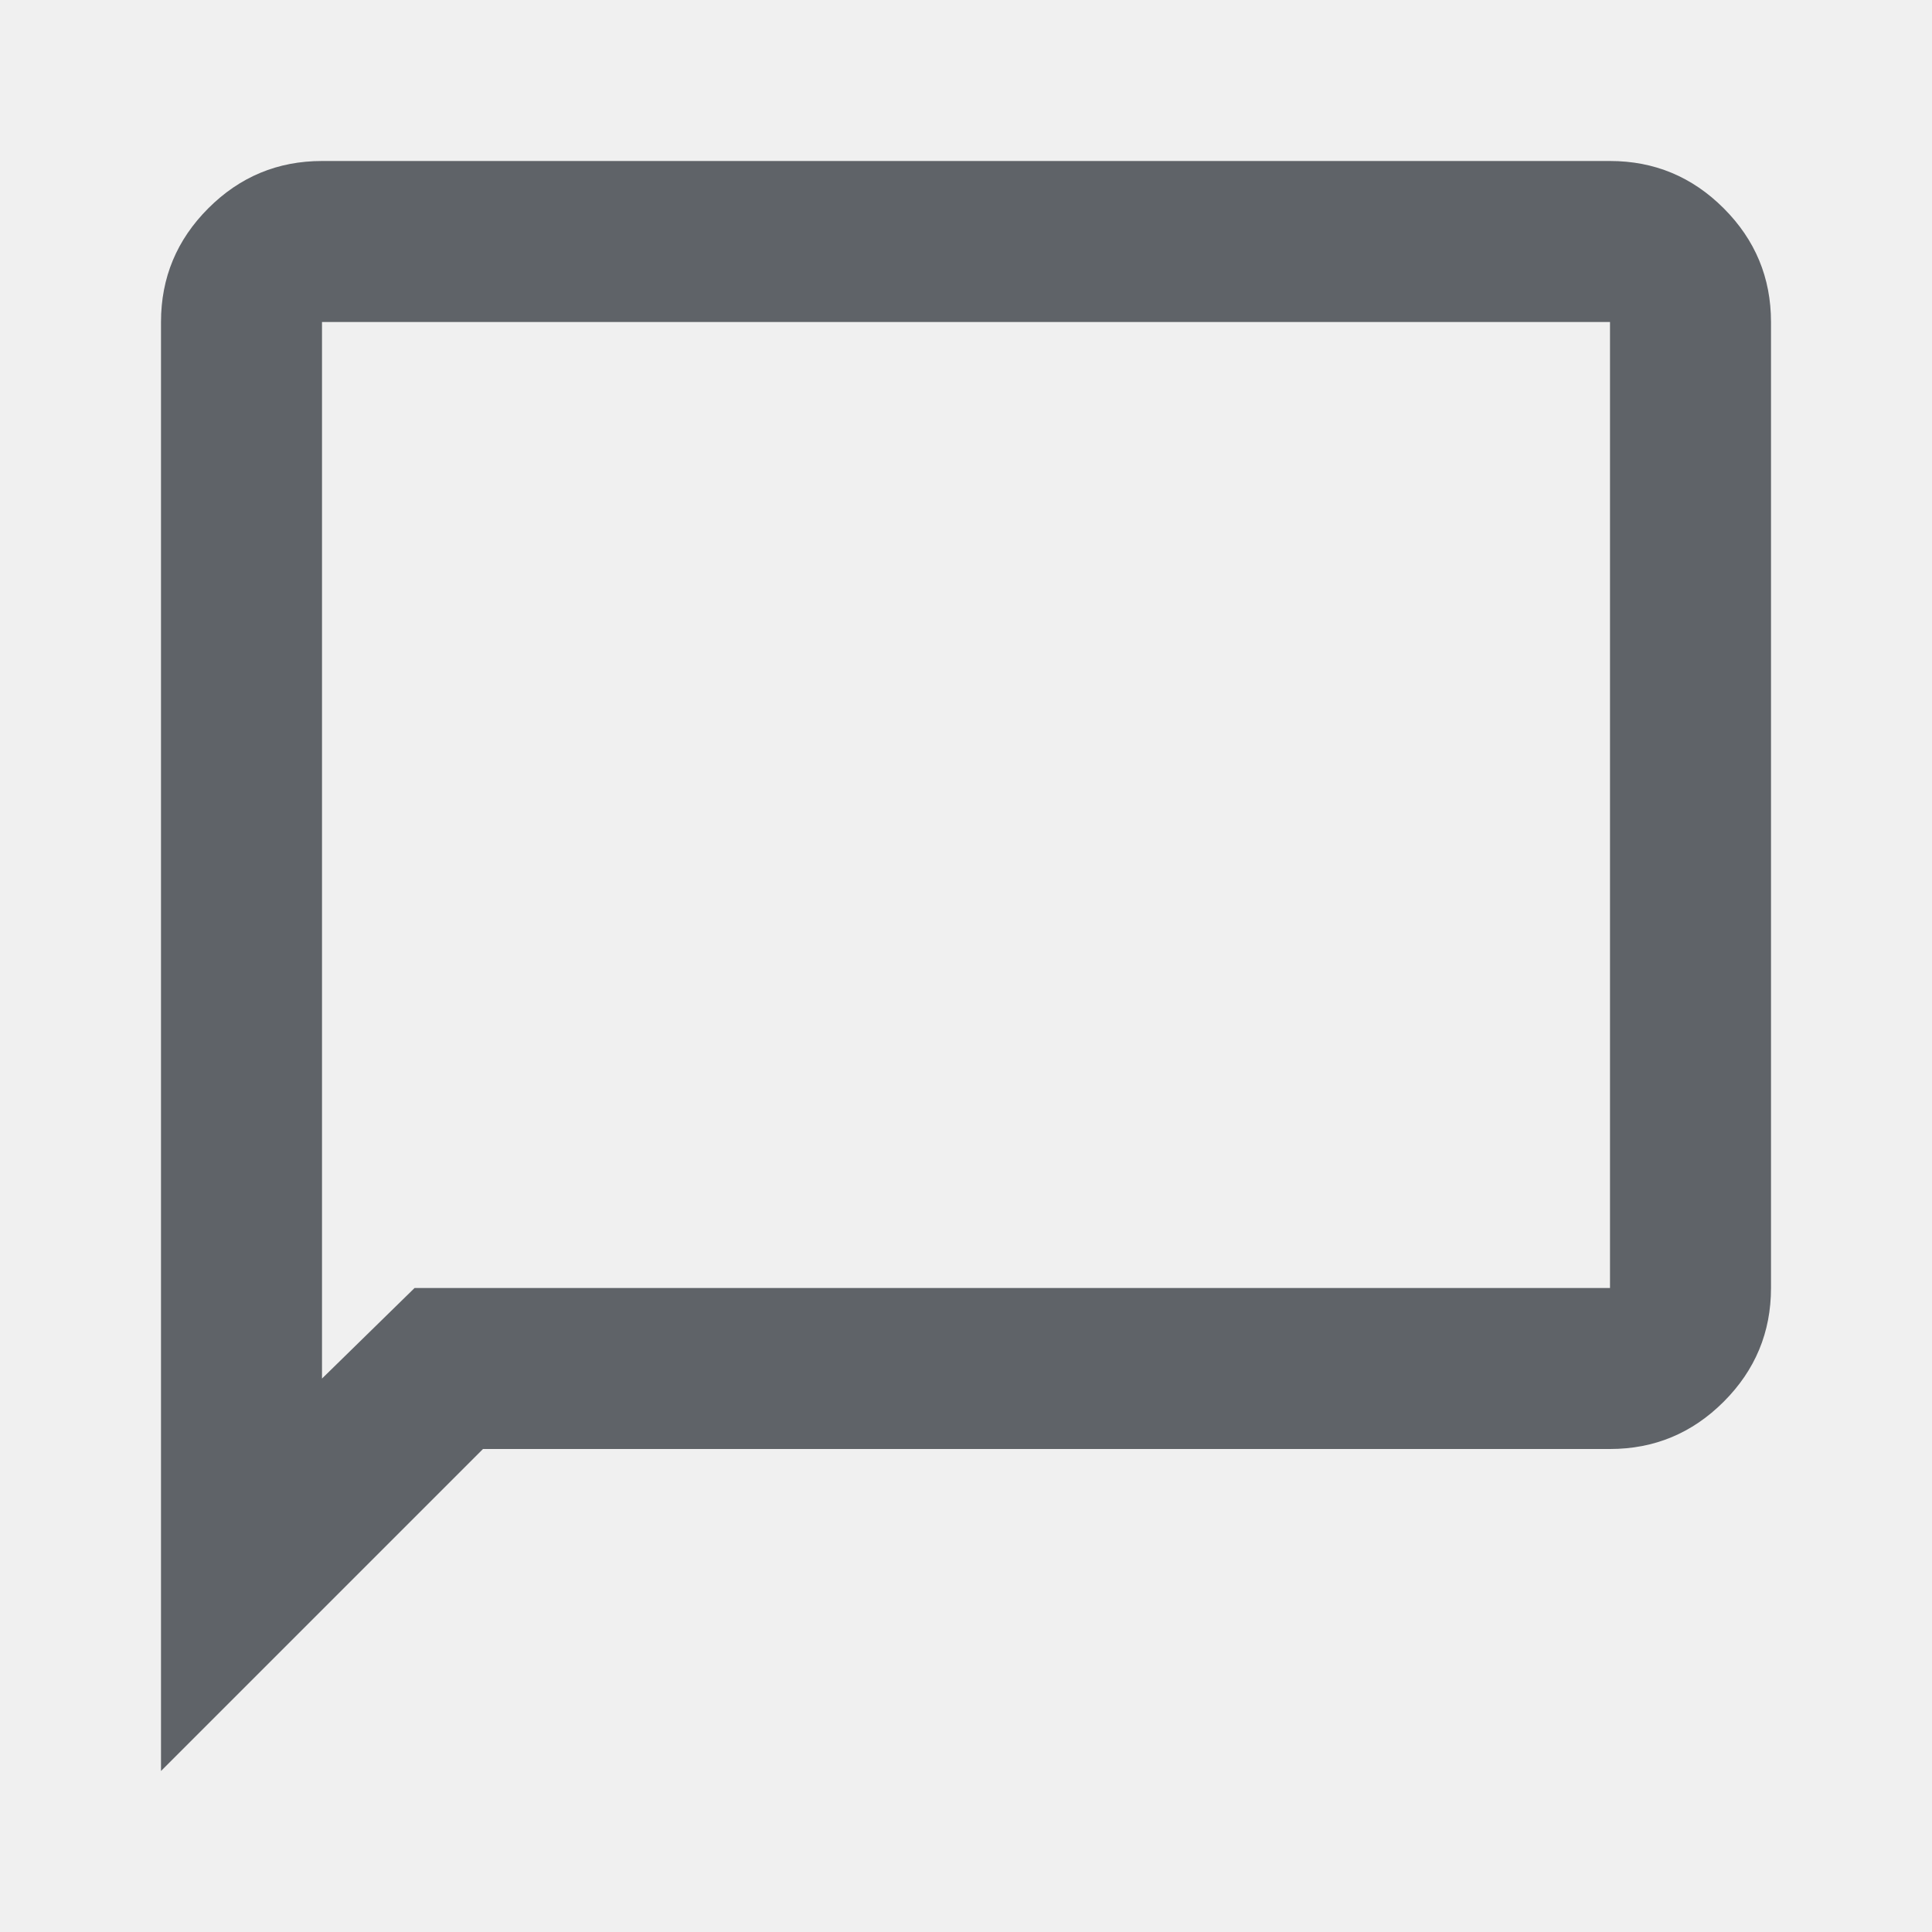
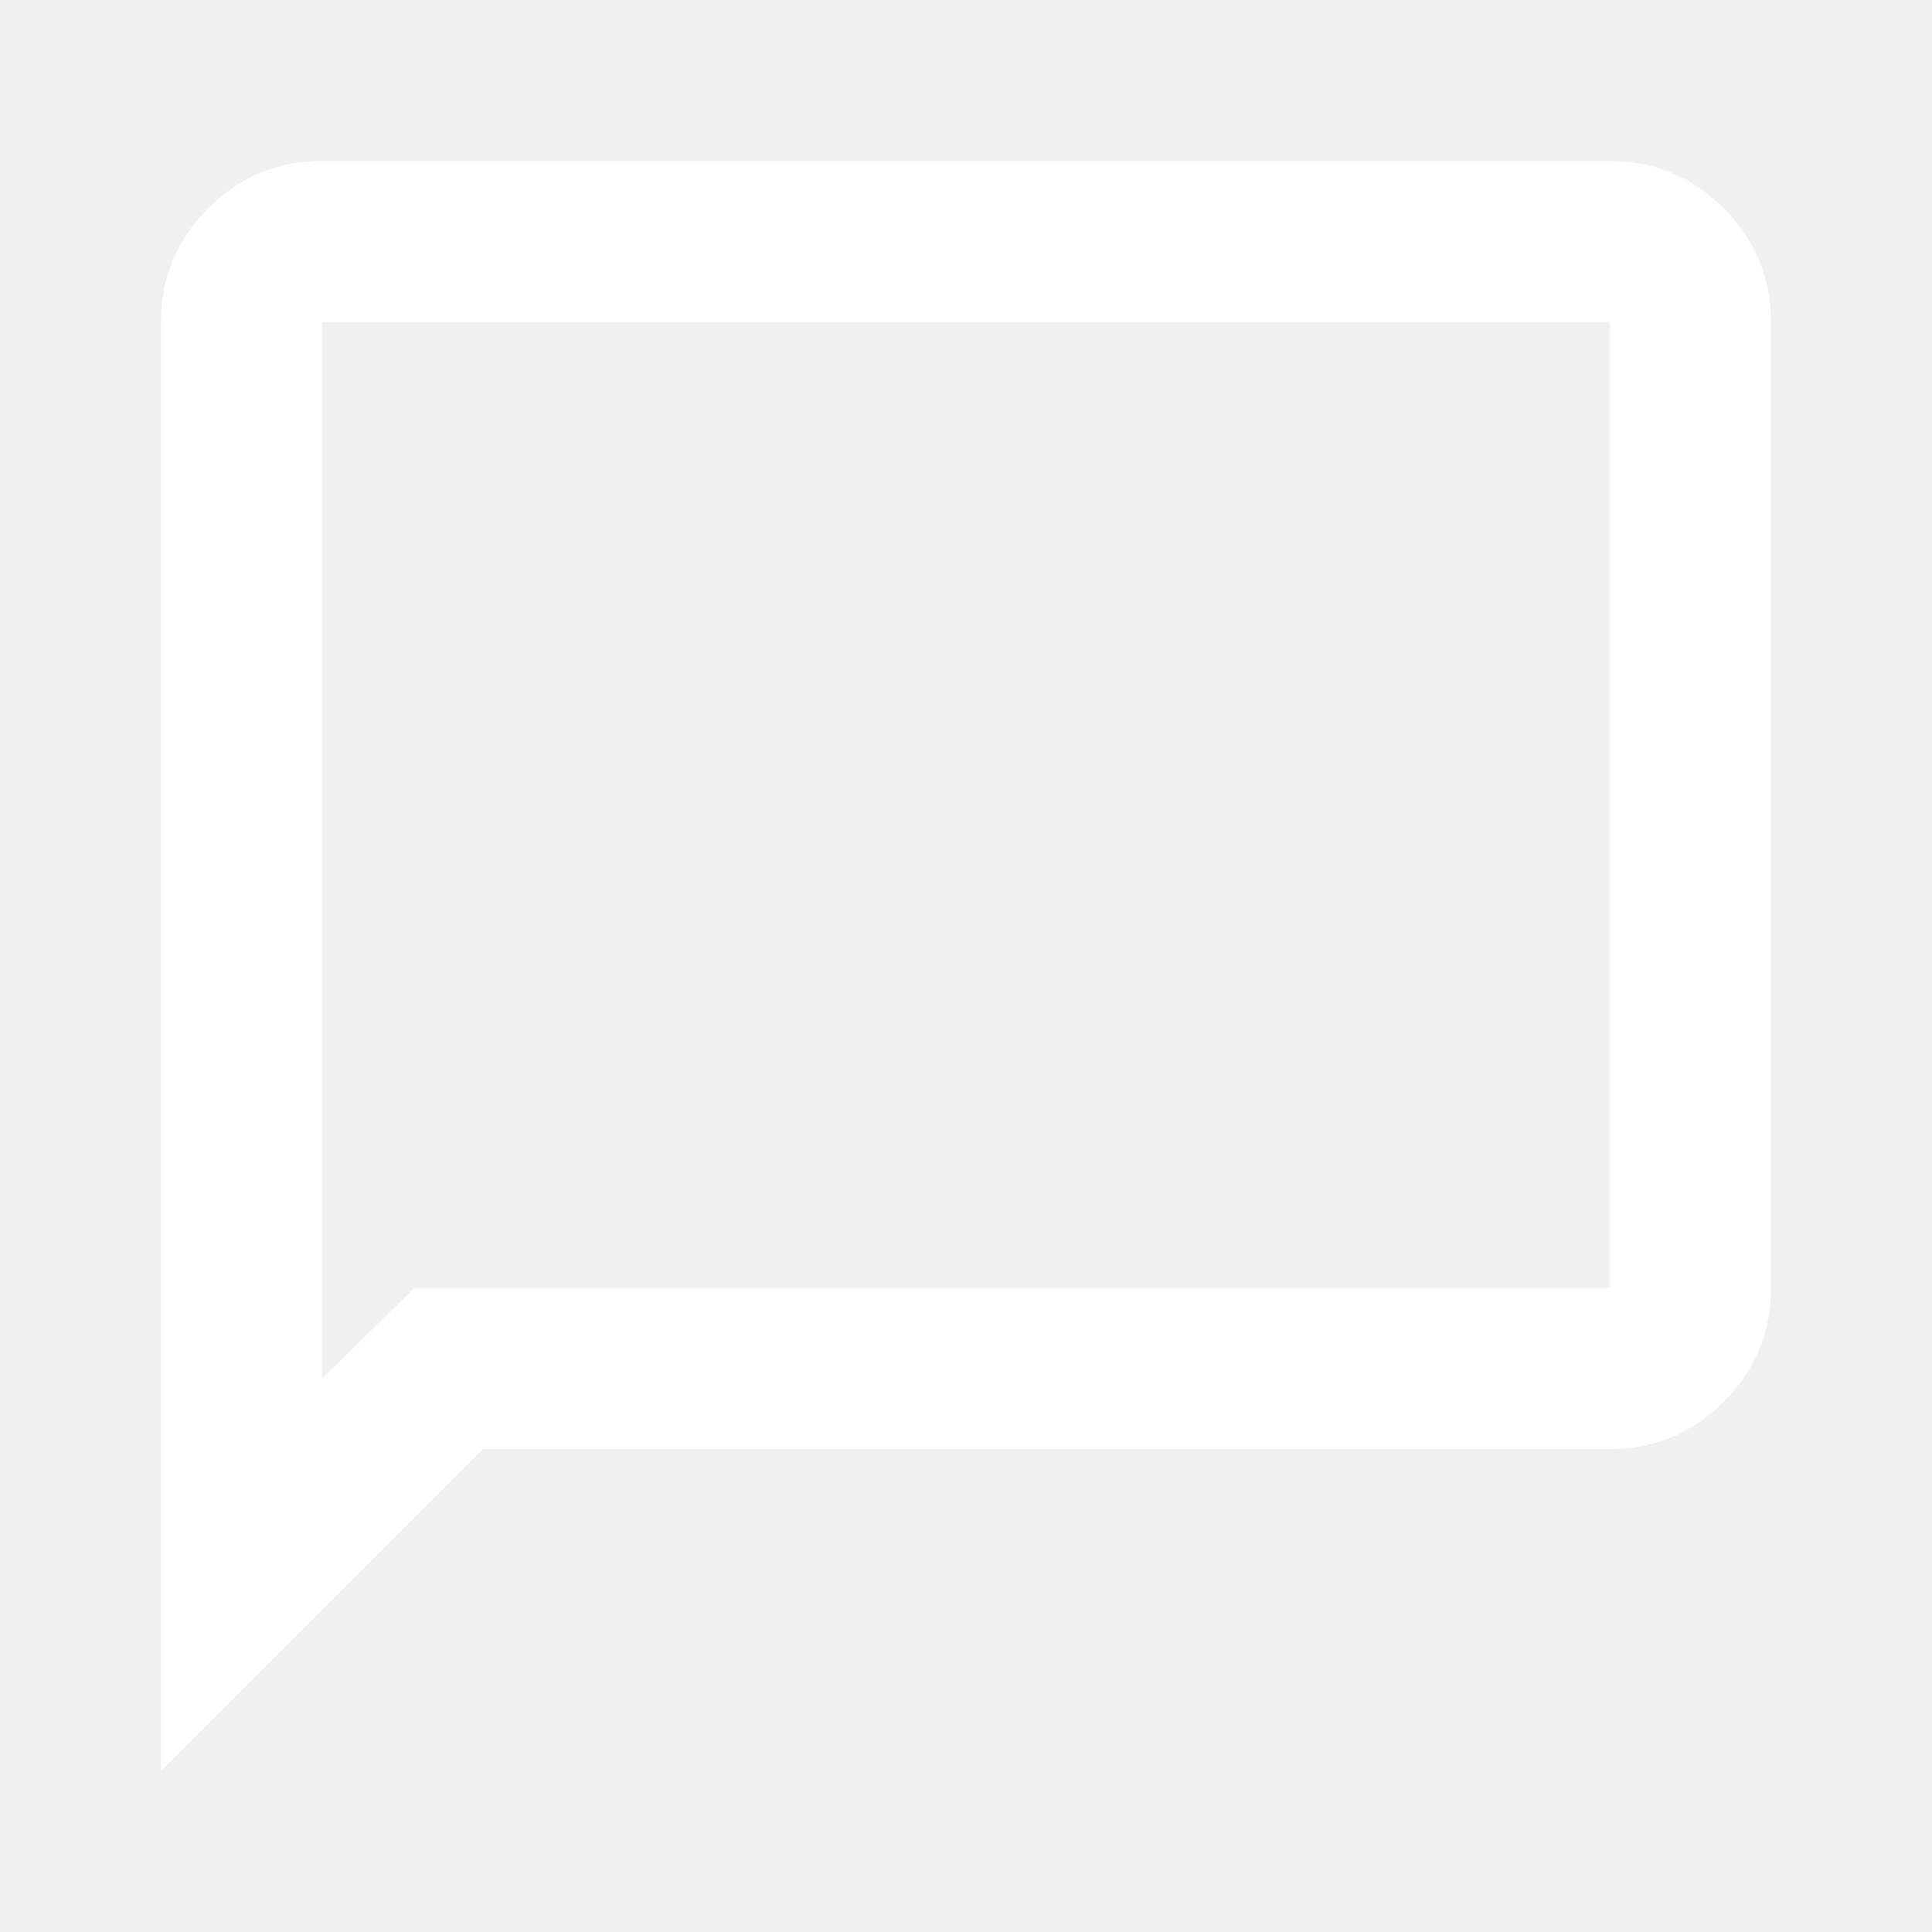
- <svg xmlns="http://www.w3.org/2000/svg" height="24px" viewBox="0 -960 960 960" width="24px" fill="#5f6368">
+ <svg xmlns="http://www.w3.org/2000/svg" height="20px" viewBox="0 -960 960 960" width="20px" fill="#FFFFFF">
  <path d="M80-80v-720q0-33 23.5-56.5T160-880h640q33 0 56.5 23.5T880-800v480q0 33-23.5 56.5T800-240H240L80-80Zm126-240h594v-480H160v525l46-45Zm-46 0v-480 480Z" />
</svg>
